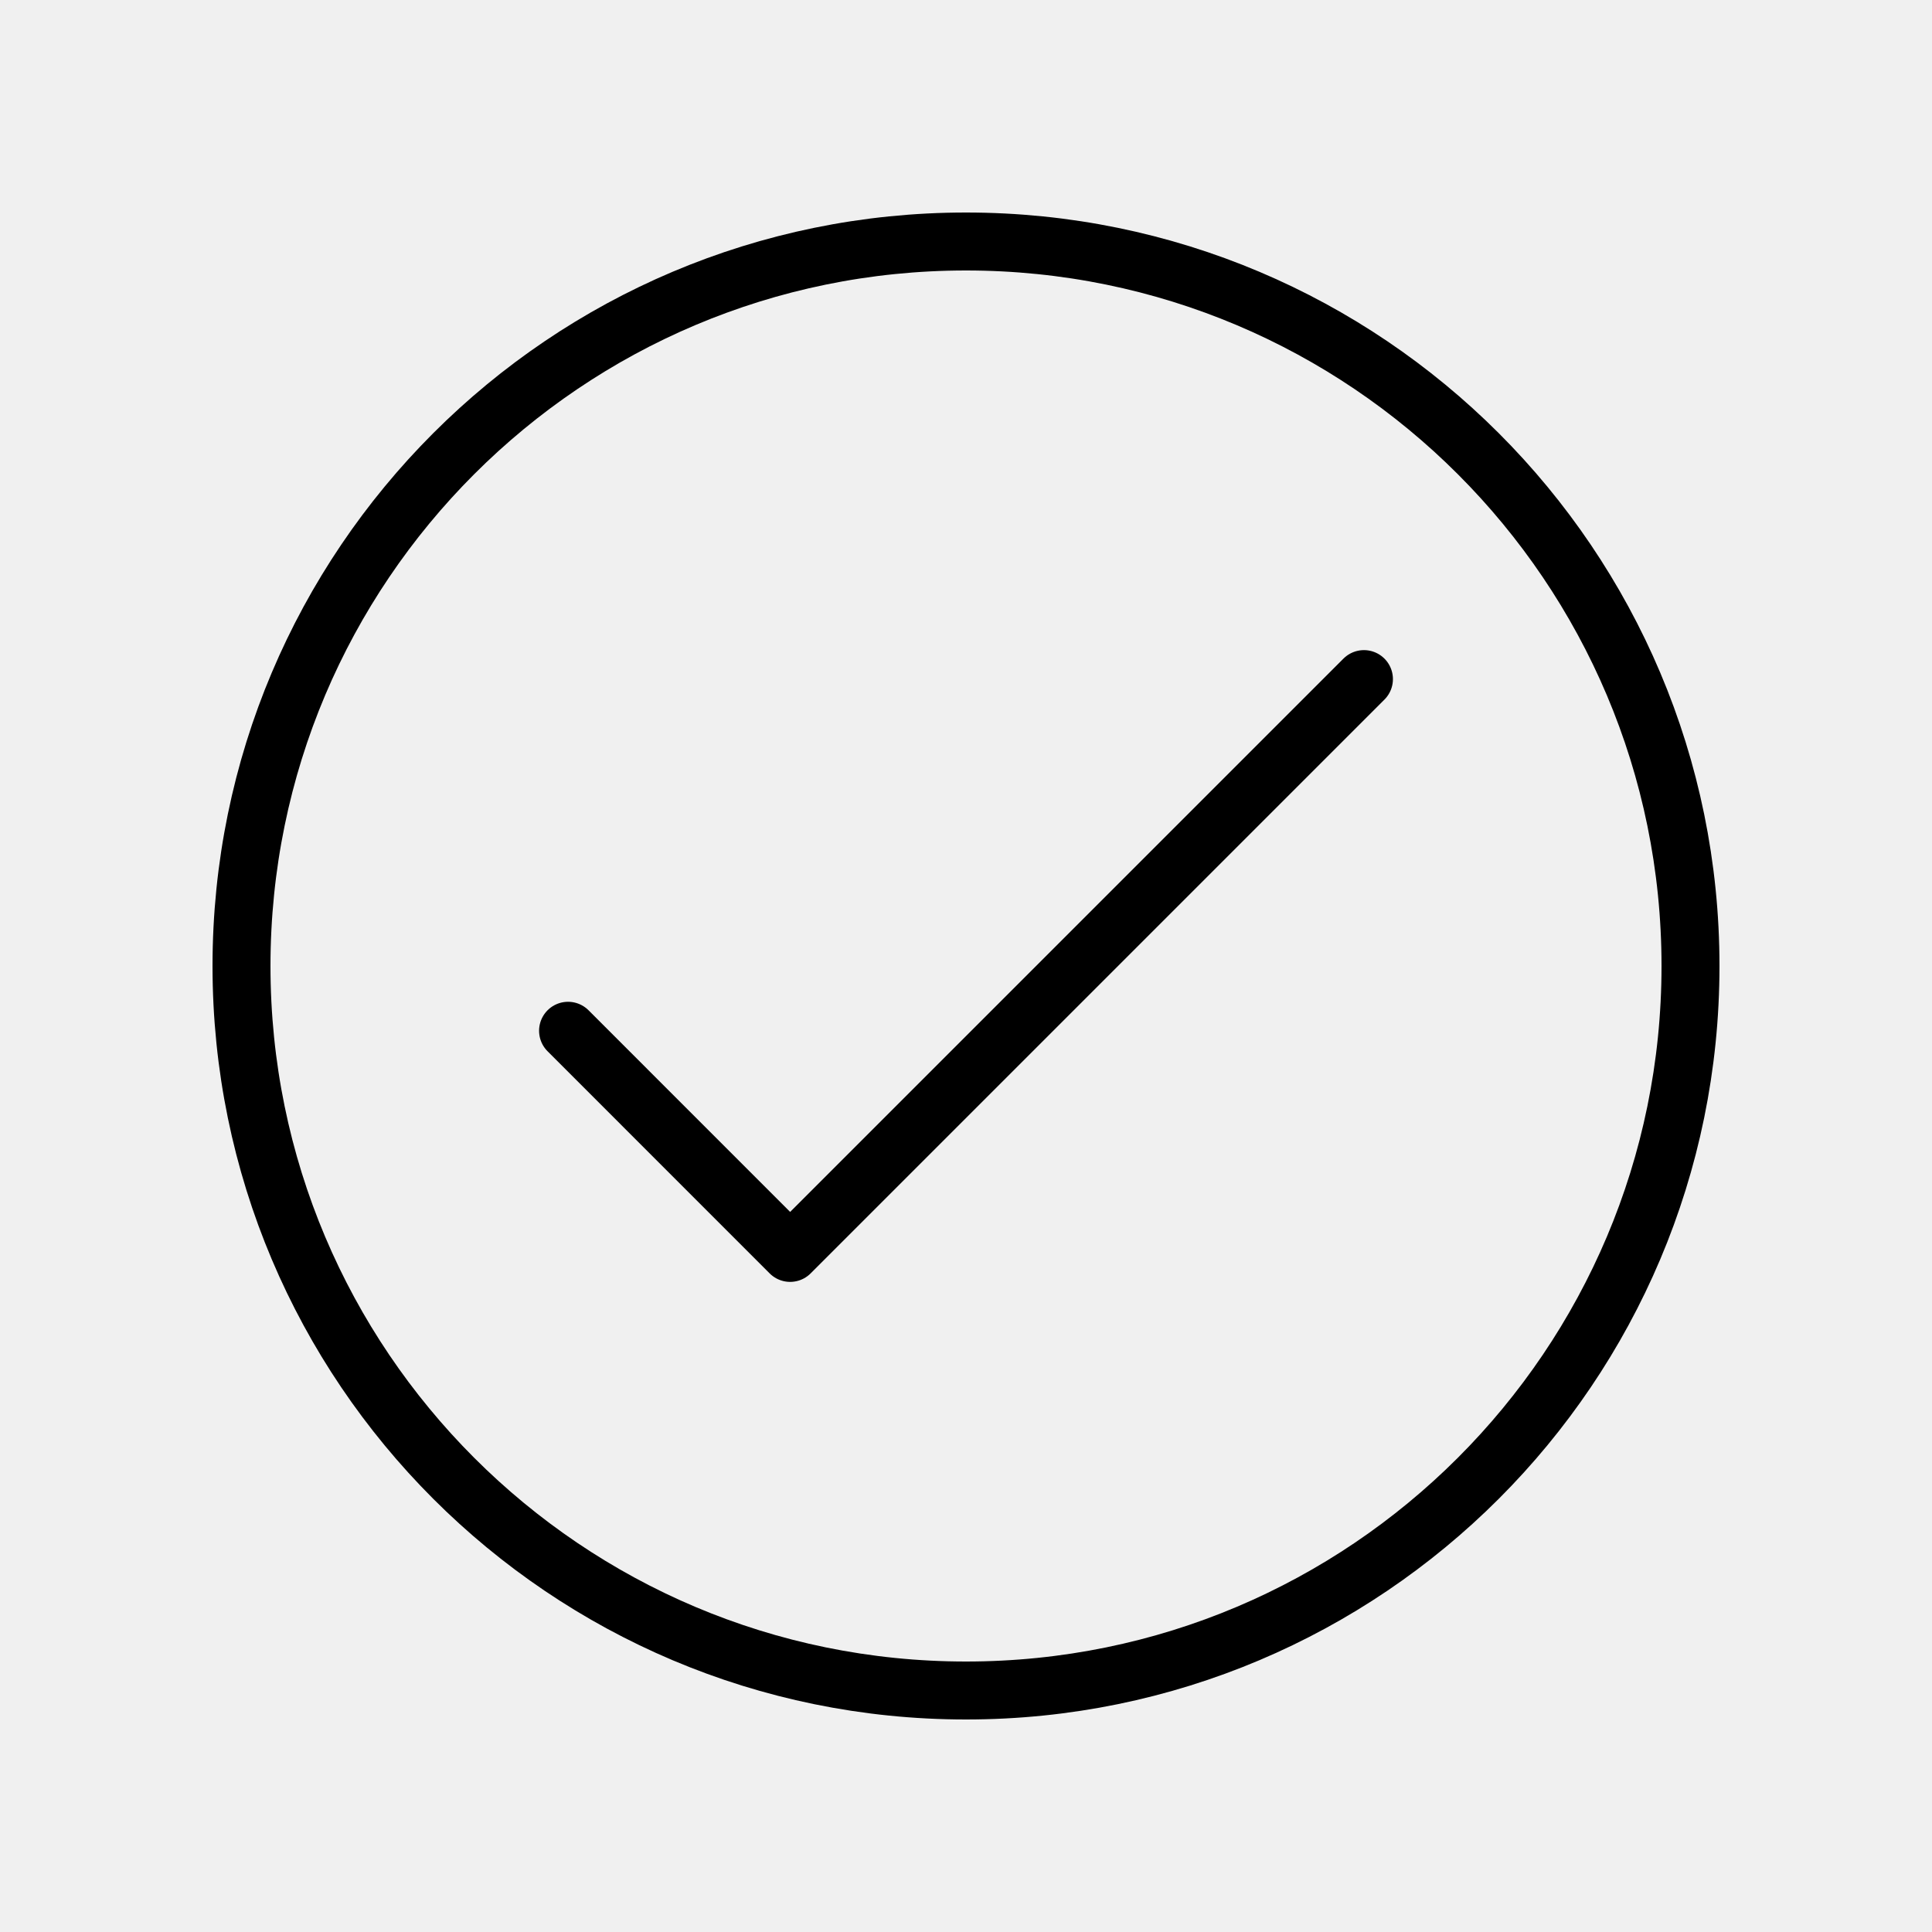
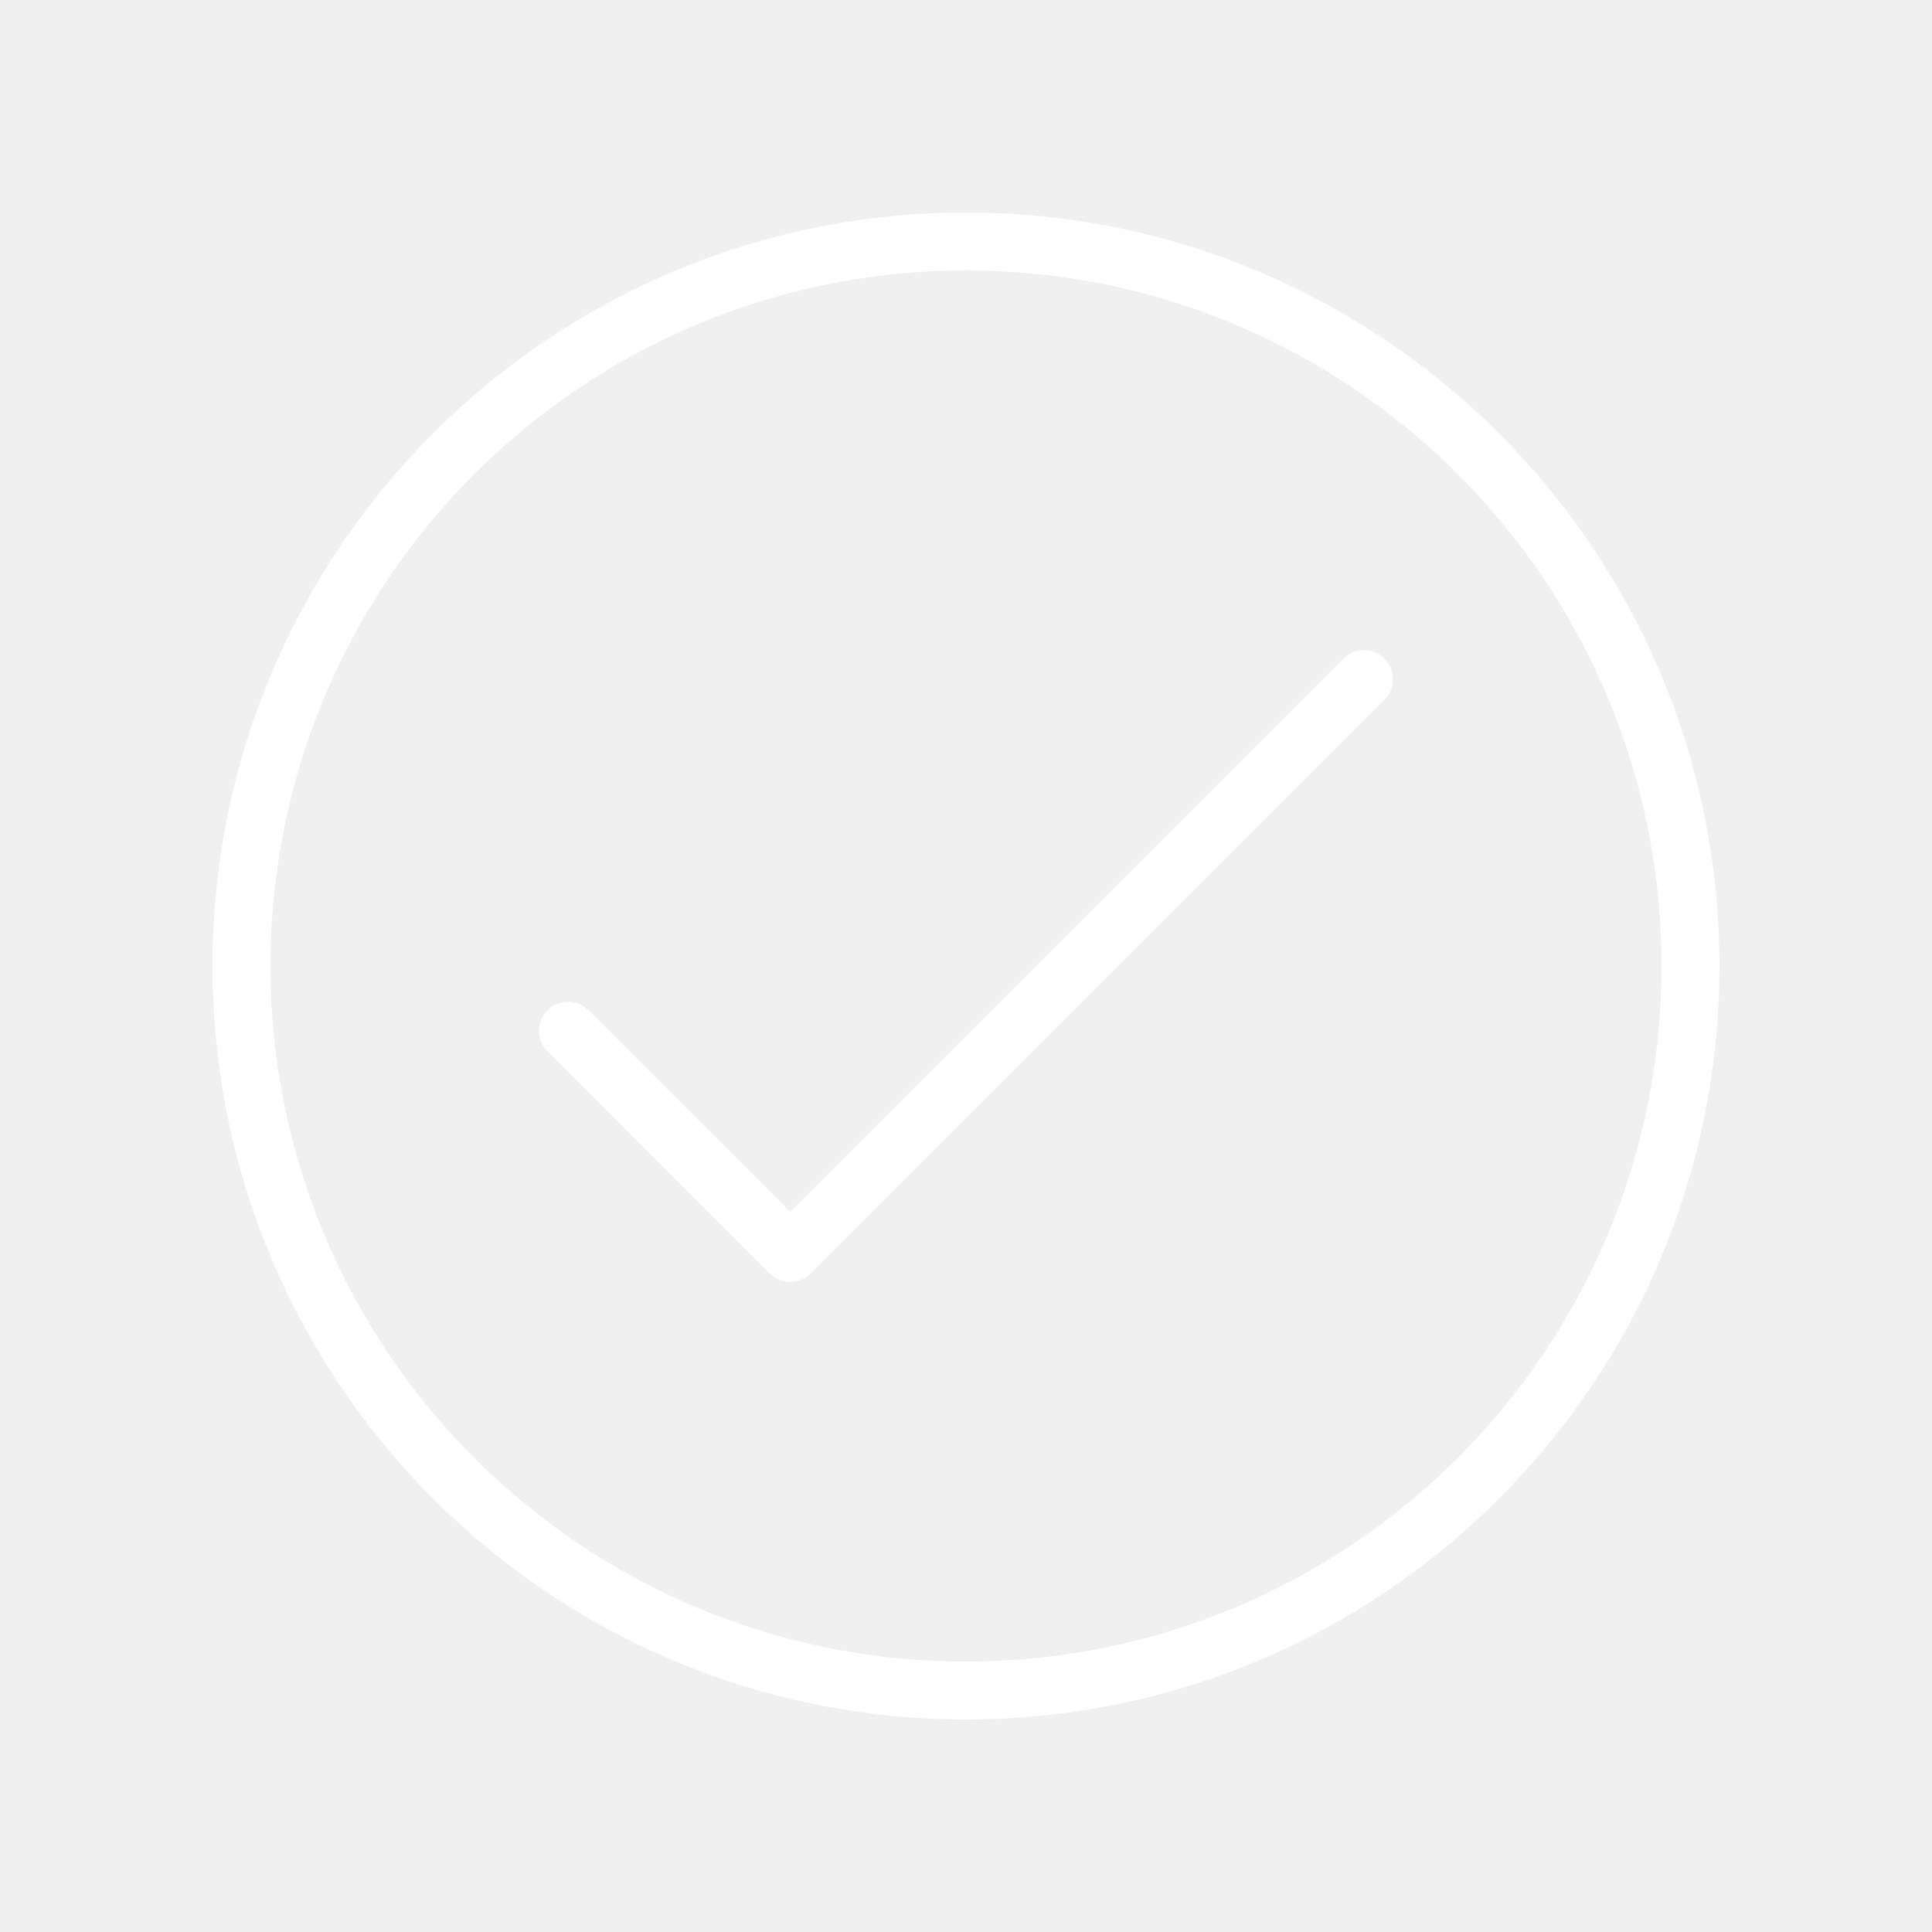
<svg xmlns="http://www.w3.org/2000/svg" width="400" height="400" viewBox="0 0 400 400" fill="none">
-   <path d="M200 350C282.843 350 350 282.843 350 200C350 117.157 282.843 50 200 50C117.157 50 50 117.157 50 200C50 282.843 117.157 350 200 350Z" stroke="#000" stroke-width="12" stroke-miterlimit="10" stroke-linecap="round" stroke-linejoin="round" />
-   <path d="M282.39 140.6L163.59 259.4L117.61 213.41" stroke="#000" stroke-width="12" stroke-miterlimit="10" stroke-linecap="round" stroke-linejoin="round" />
+   <path d="M200 350C282.843 350 350 282.843 350 200C350 117.157 282.843 50 200 50C117.157 50 50 117.157 50 200C50 282.843 117.157 350 200 350Z" stroke="#fff  " stroke-width="12" stroke-miterlimit="10" stroke-linecap="round" stroke-linejoin="round" />
+   <path d="M282.39 140.6L163.59 259.4L117.61 213.41" stroke="#fff" stroke-width="12" stroke-miterlimit="10" stroke-linecap="round" stroke-linejoin="round" />
</svg>
